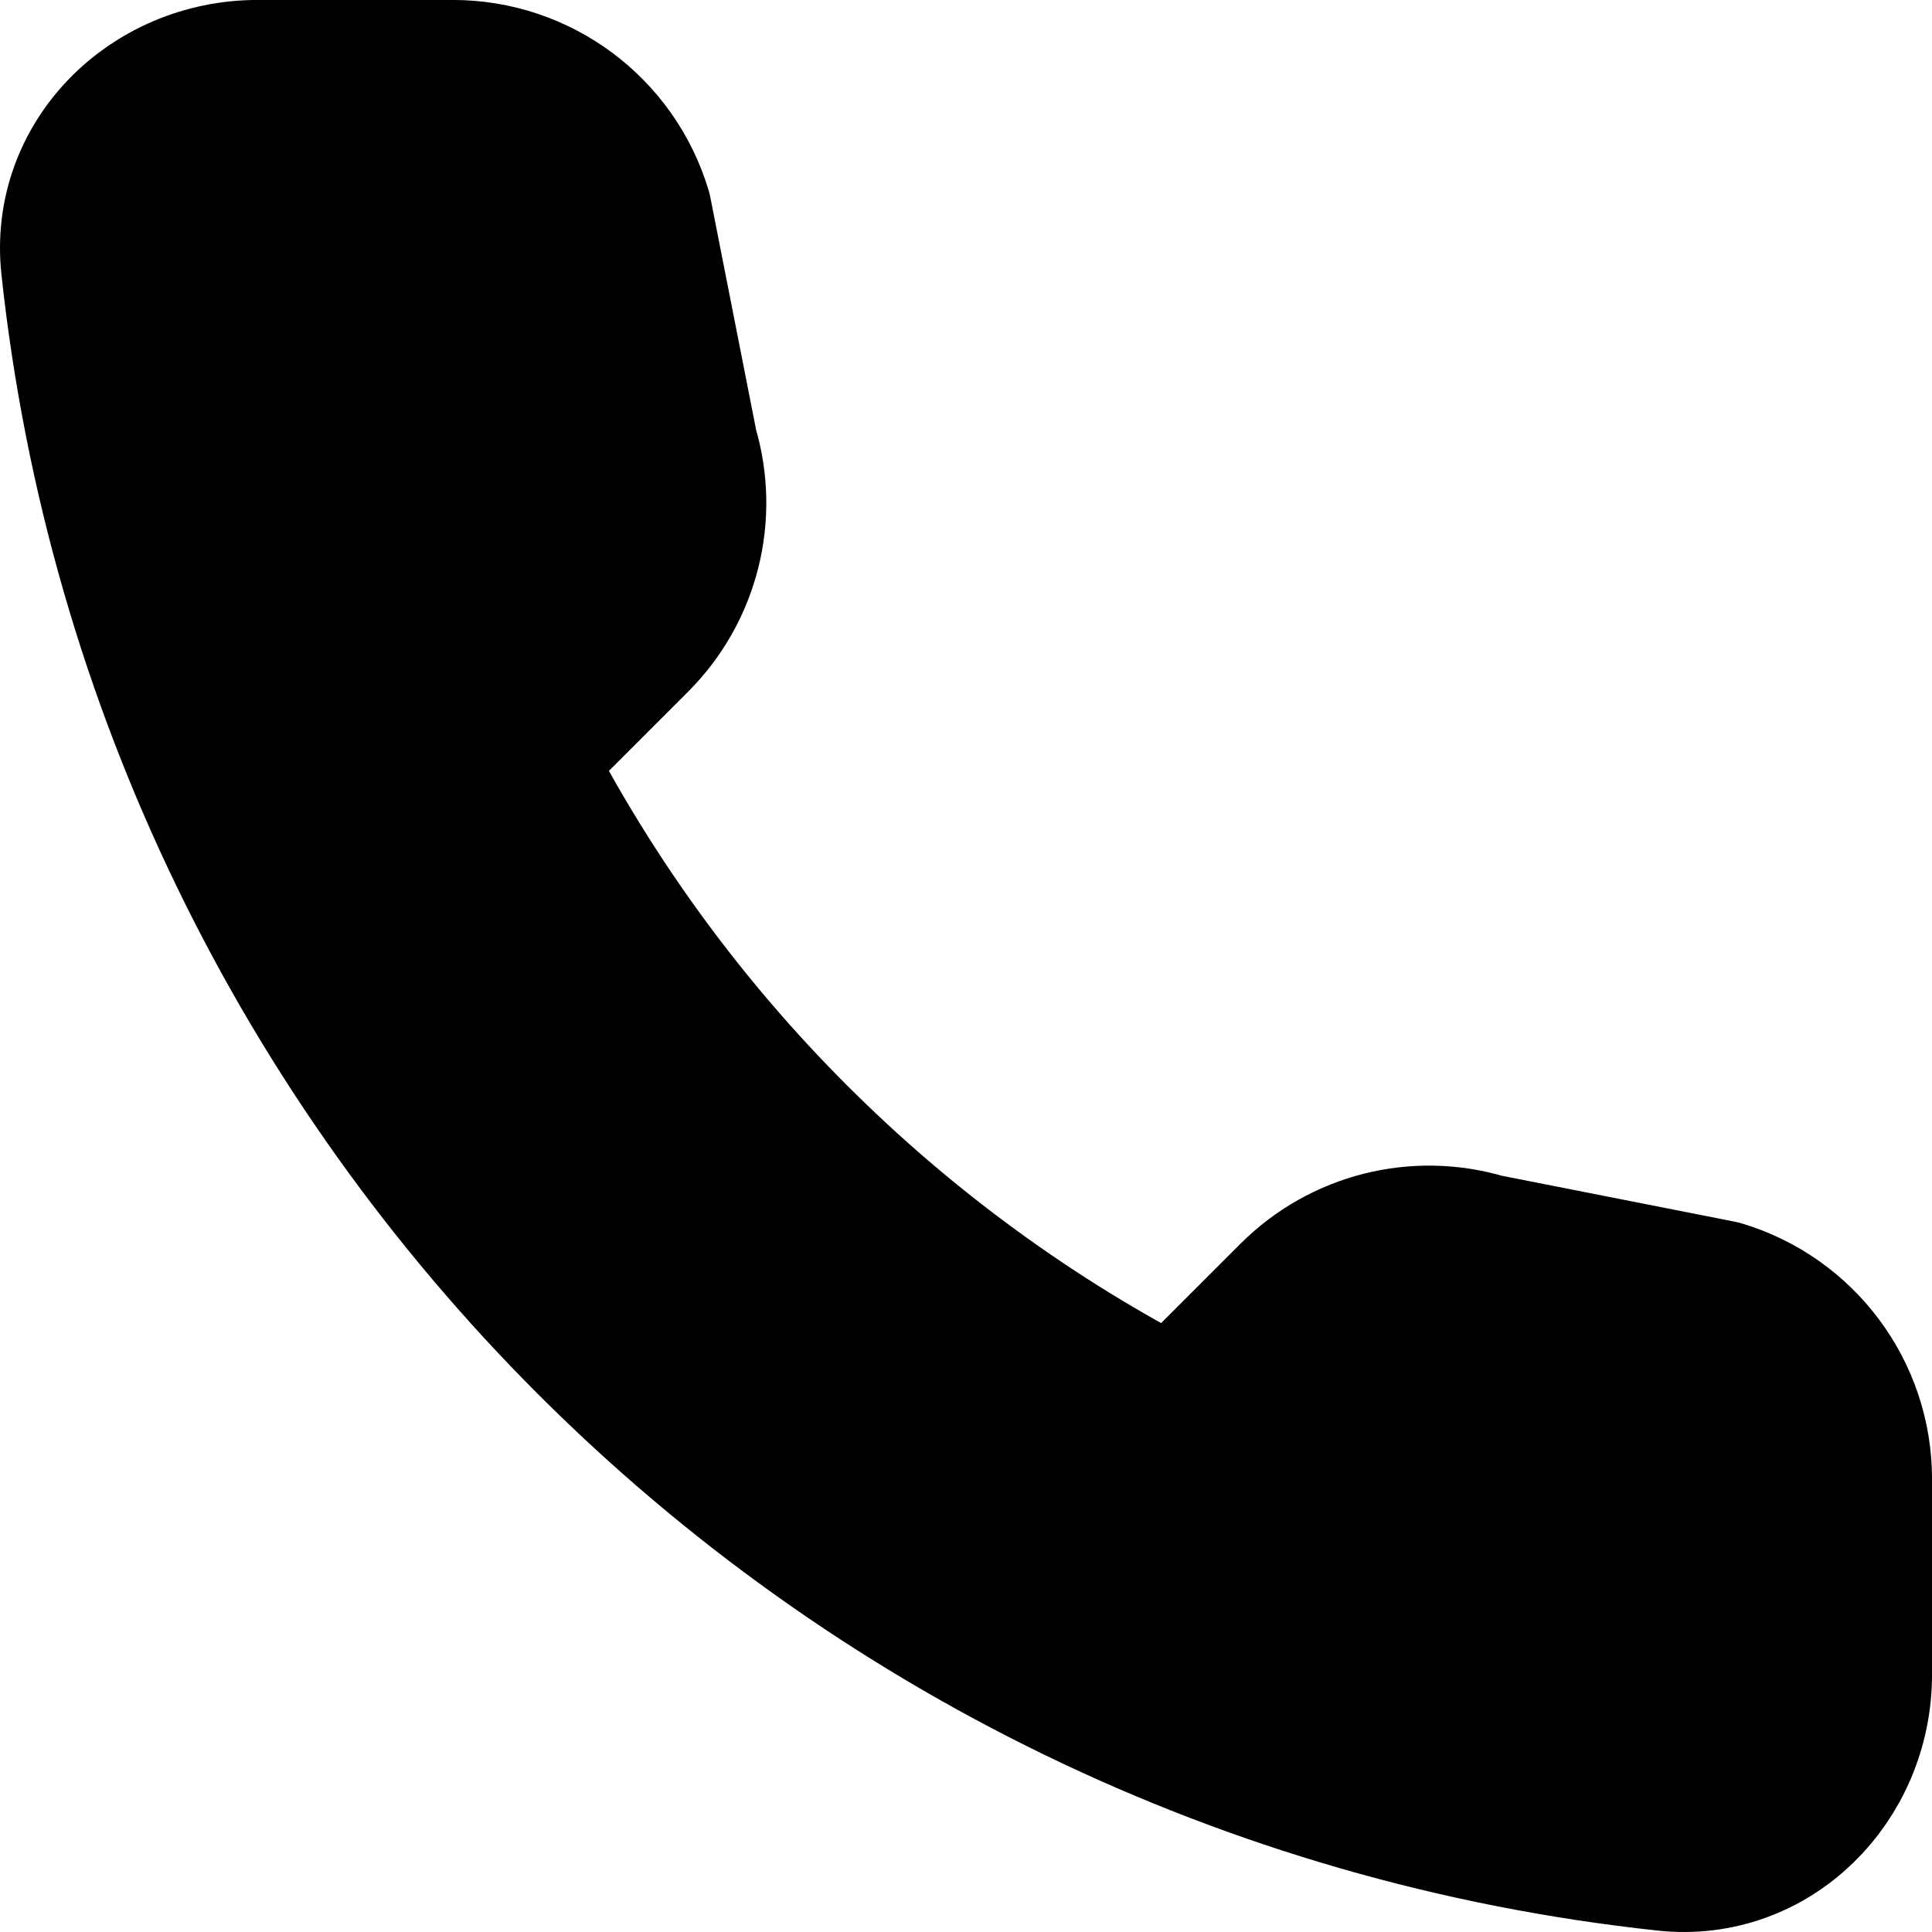
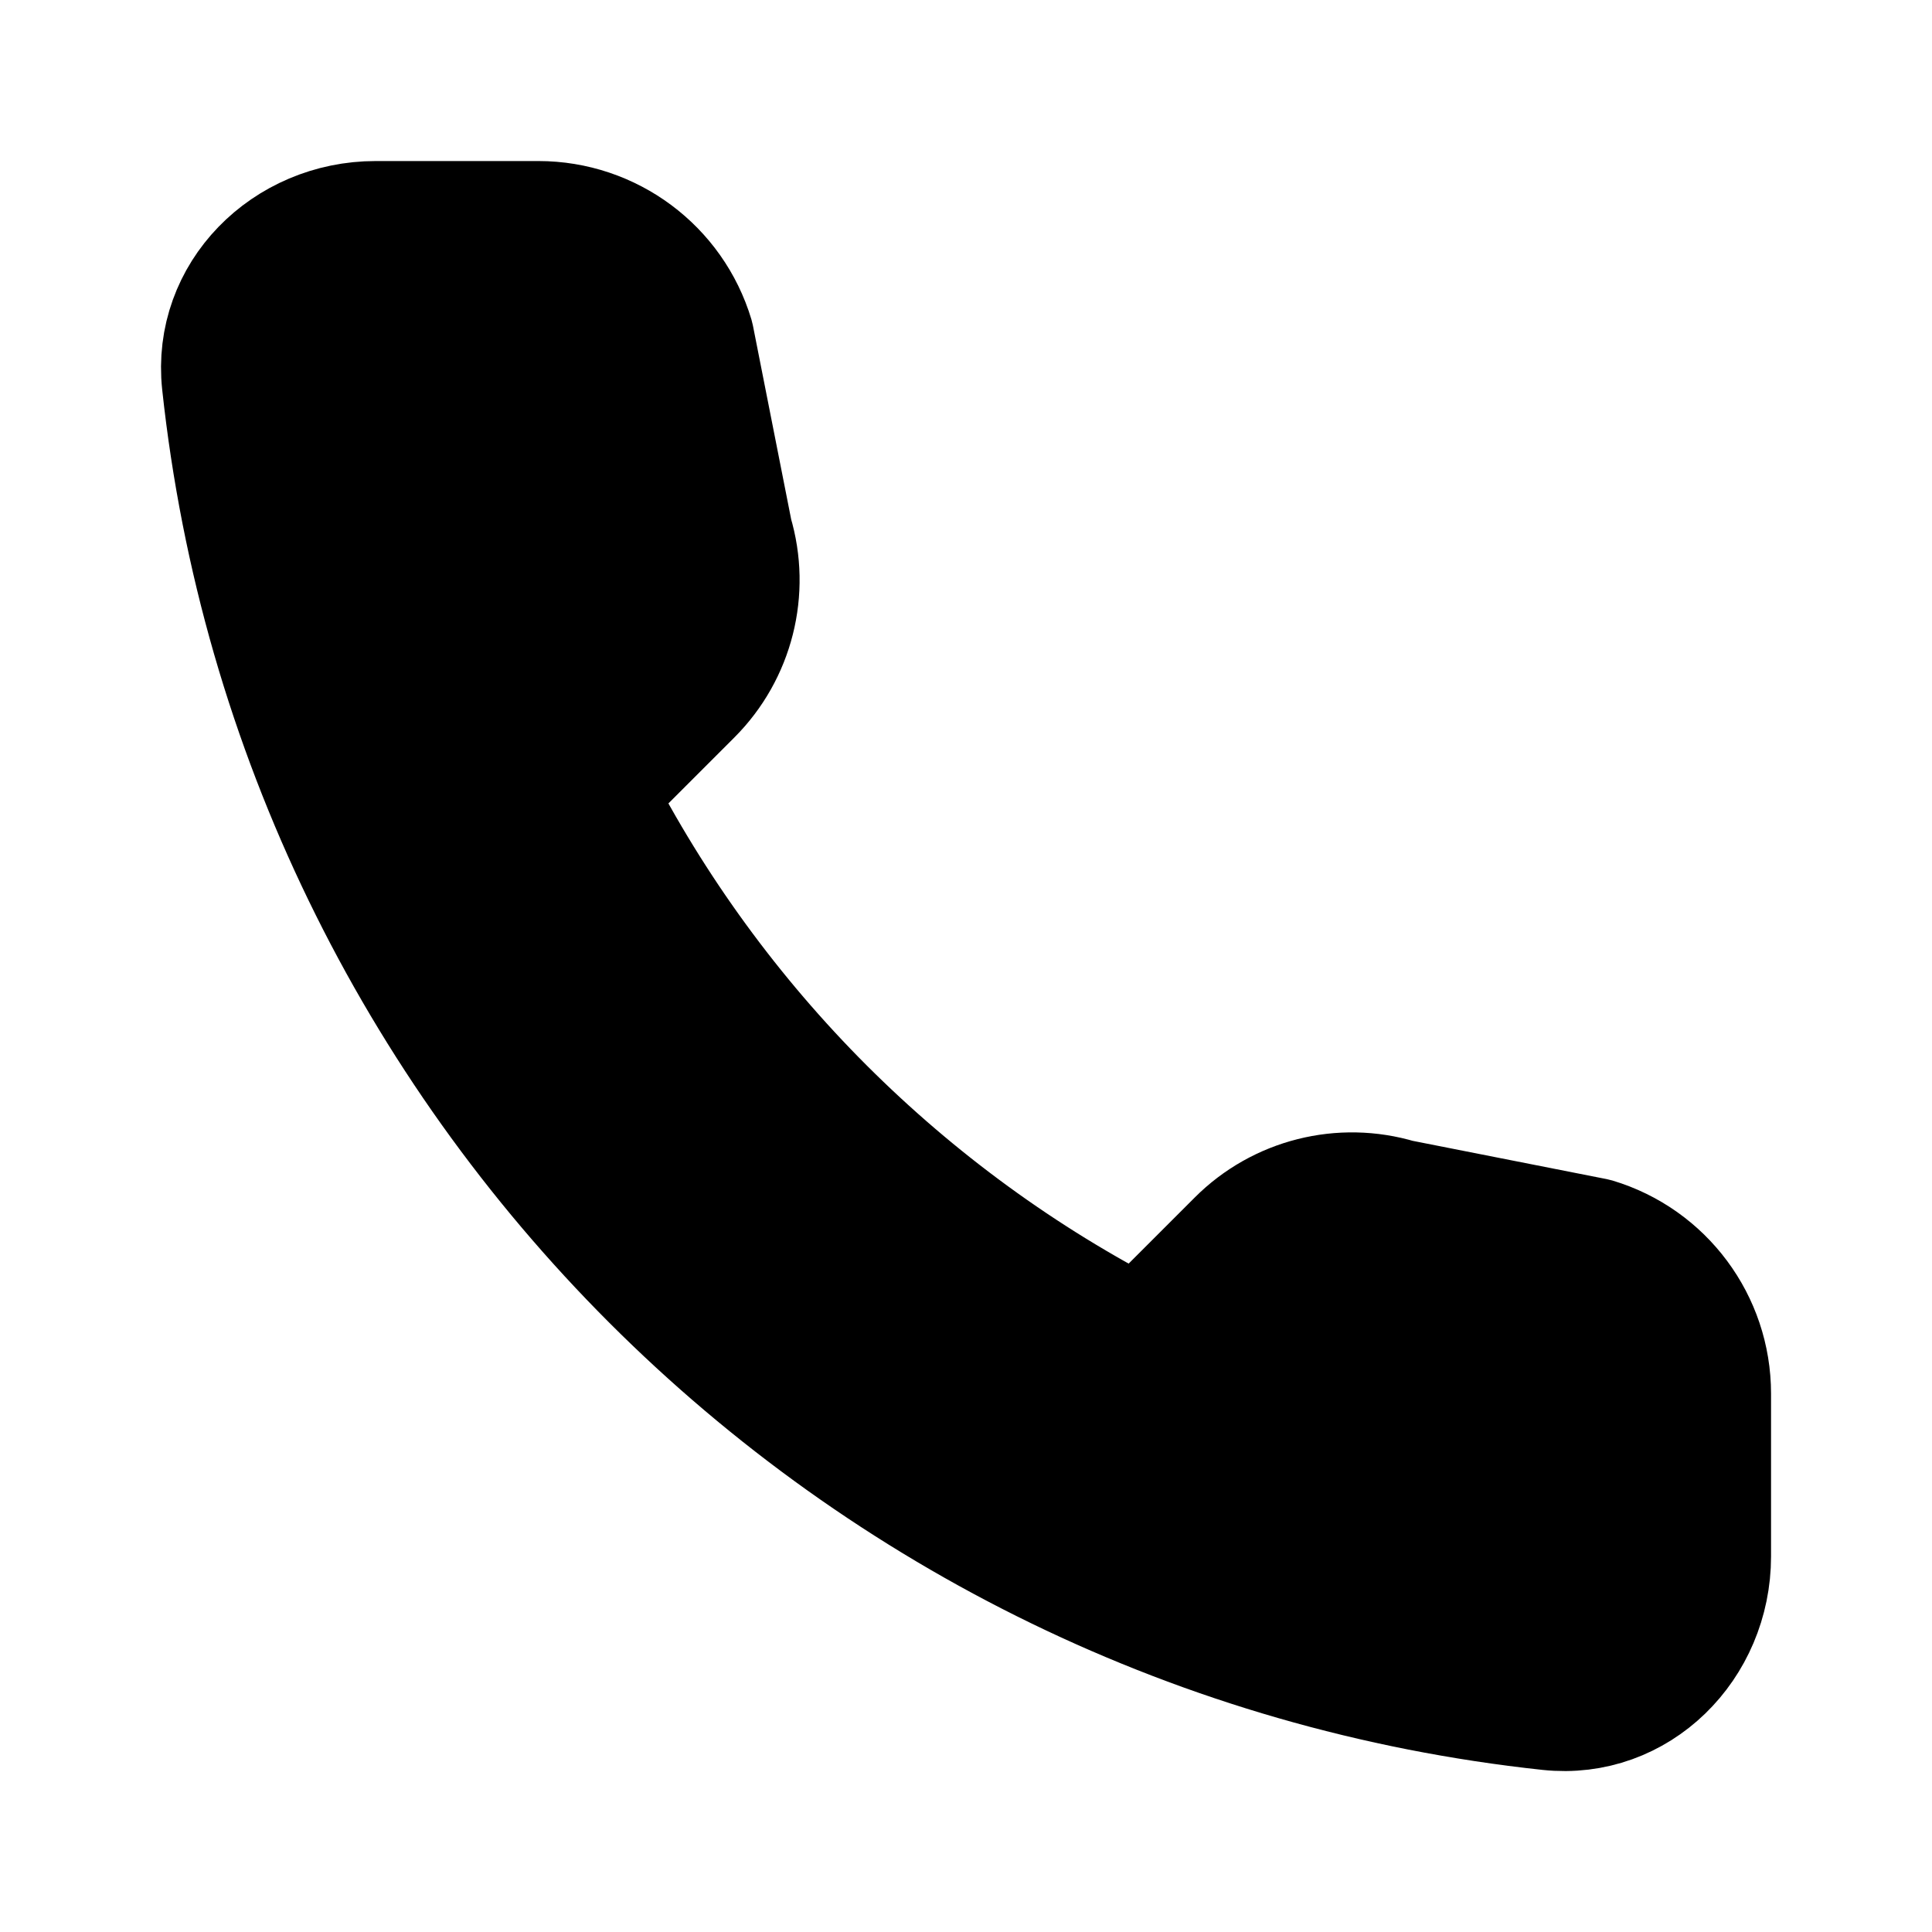
<svg xmlns="http://www.w3.org/2000/svg" width="24" height="24" viewBox="0 0 24 24" fill="none" version="1.1" id="svg2039">
  <defs id="defs2043" />
-   <path d="m 3.2,0.904 c -1.332,0 -2.425,1.083 -2.283,2.407 0.558,5.199 2.901,9.863 6.405,13.367 3.504,3.504 8.168,5.847 13.366,6.405 1.324,0.142 2.408,-0.951 2.408,-2.283 v -2.426 c 0,-1.065 -0.698,-2.004 -1.719,-2.31 l -2.931,-0.578 c -0.85,-0.255 -1.771,-0.023 -2.398,0.605 l -1.459,1.459 C 12.842,16.656 11.254,15.495 9.88,14.12 8.505,12.746 7.344,11.158 6.45,9.411 L 7.909,7.952 C 8.536,7.325 8.768,6.403 8.513,5.554 L 7.936,2.623 C 7.63,1.603 6.691,0.904 5.626,0.904 Z" stroke="#000000" stroke-width="1.809" stroke-linejoin="round" id="path2037" style="fill:#000000;fill-opacity:1" />
+   <path d="m 4.667,2.754 c -1.11,0 -2.021,0.902 -1.903,2.006 0.465,4.332 2.418,8.219 5.338,11.139 2.92,2.92 6.806,4.873 11.139,5.338 1.104,0.118 2.006,-0.793 2.006,-1.903 v -2.022 c 0,-0.887 -0.582,-1.67 -1.432,-1.925 L 17.372,14.905 c -0.708,-0.212 -1.476,-0.019 -1.998,0.504 l -1.216,1.216 C 12.702,15.88 11.379,14.912 10.233,13.767 9.088,12.622 8.12,11.298 7.375,9.843 L 8.591,8.627 C 9.113,8.104 9.307,7.336 9.095,6.628 L 8.613,4.186 C 8.358,3.336 7.576,2.754 6.688,2.754 Z" stroke="#000000" stroke-width="1.507" stroke-linejoin="round" id="path2037" style="fill:#000000;fill-opacity:1" />
</svg>
